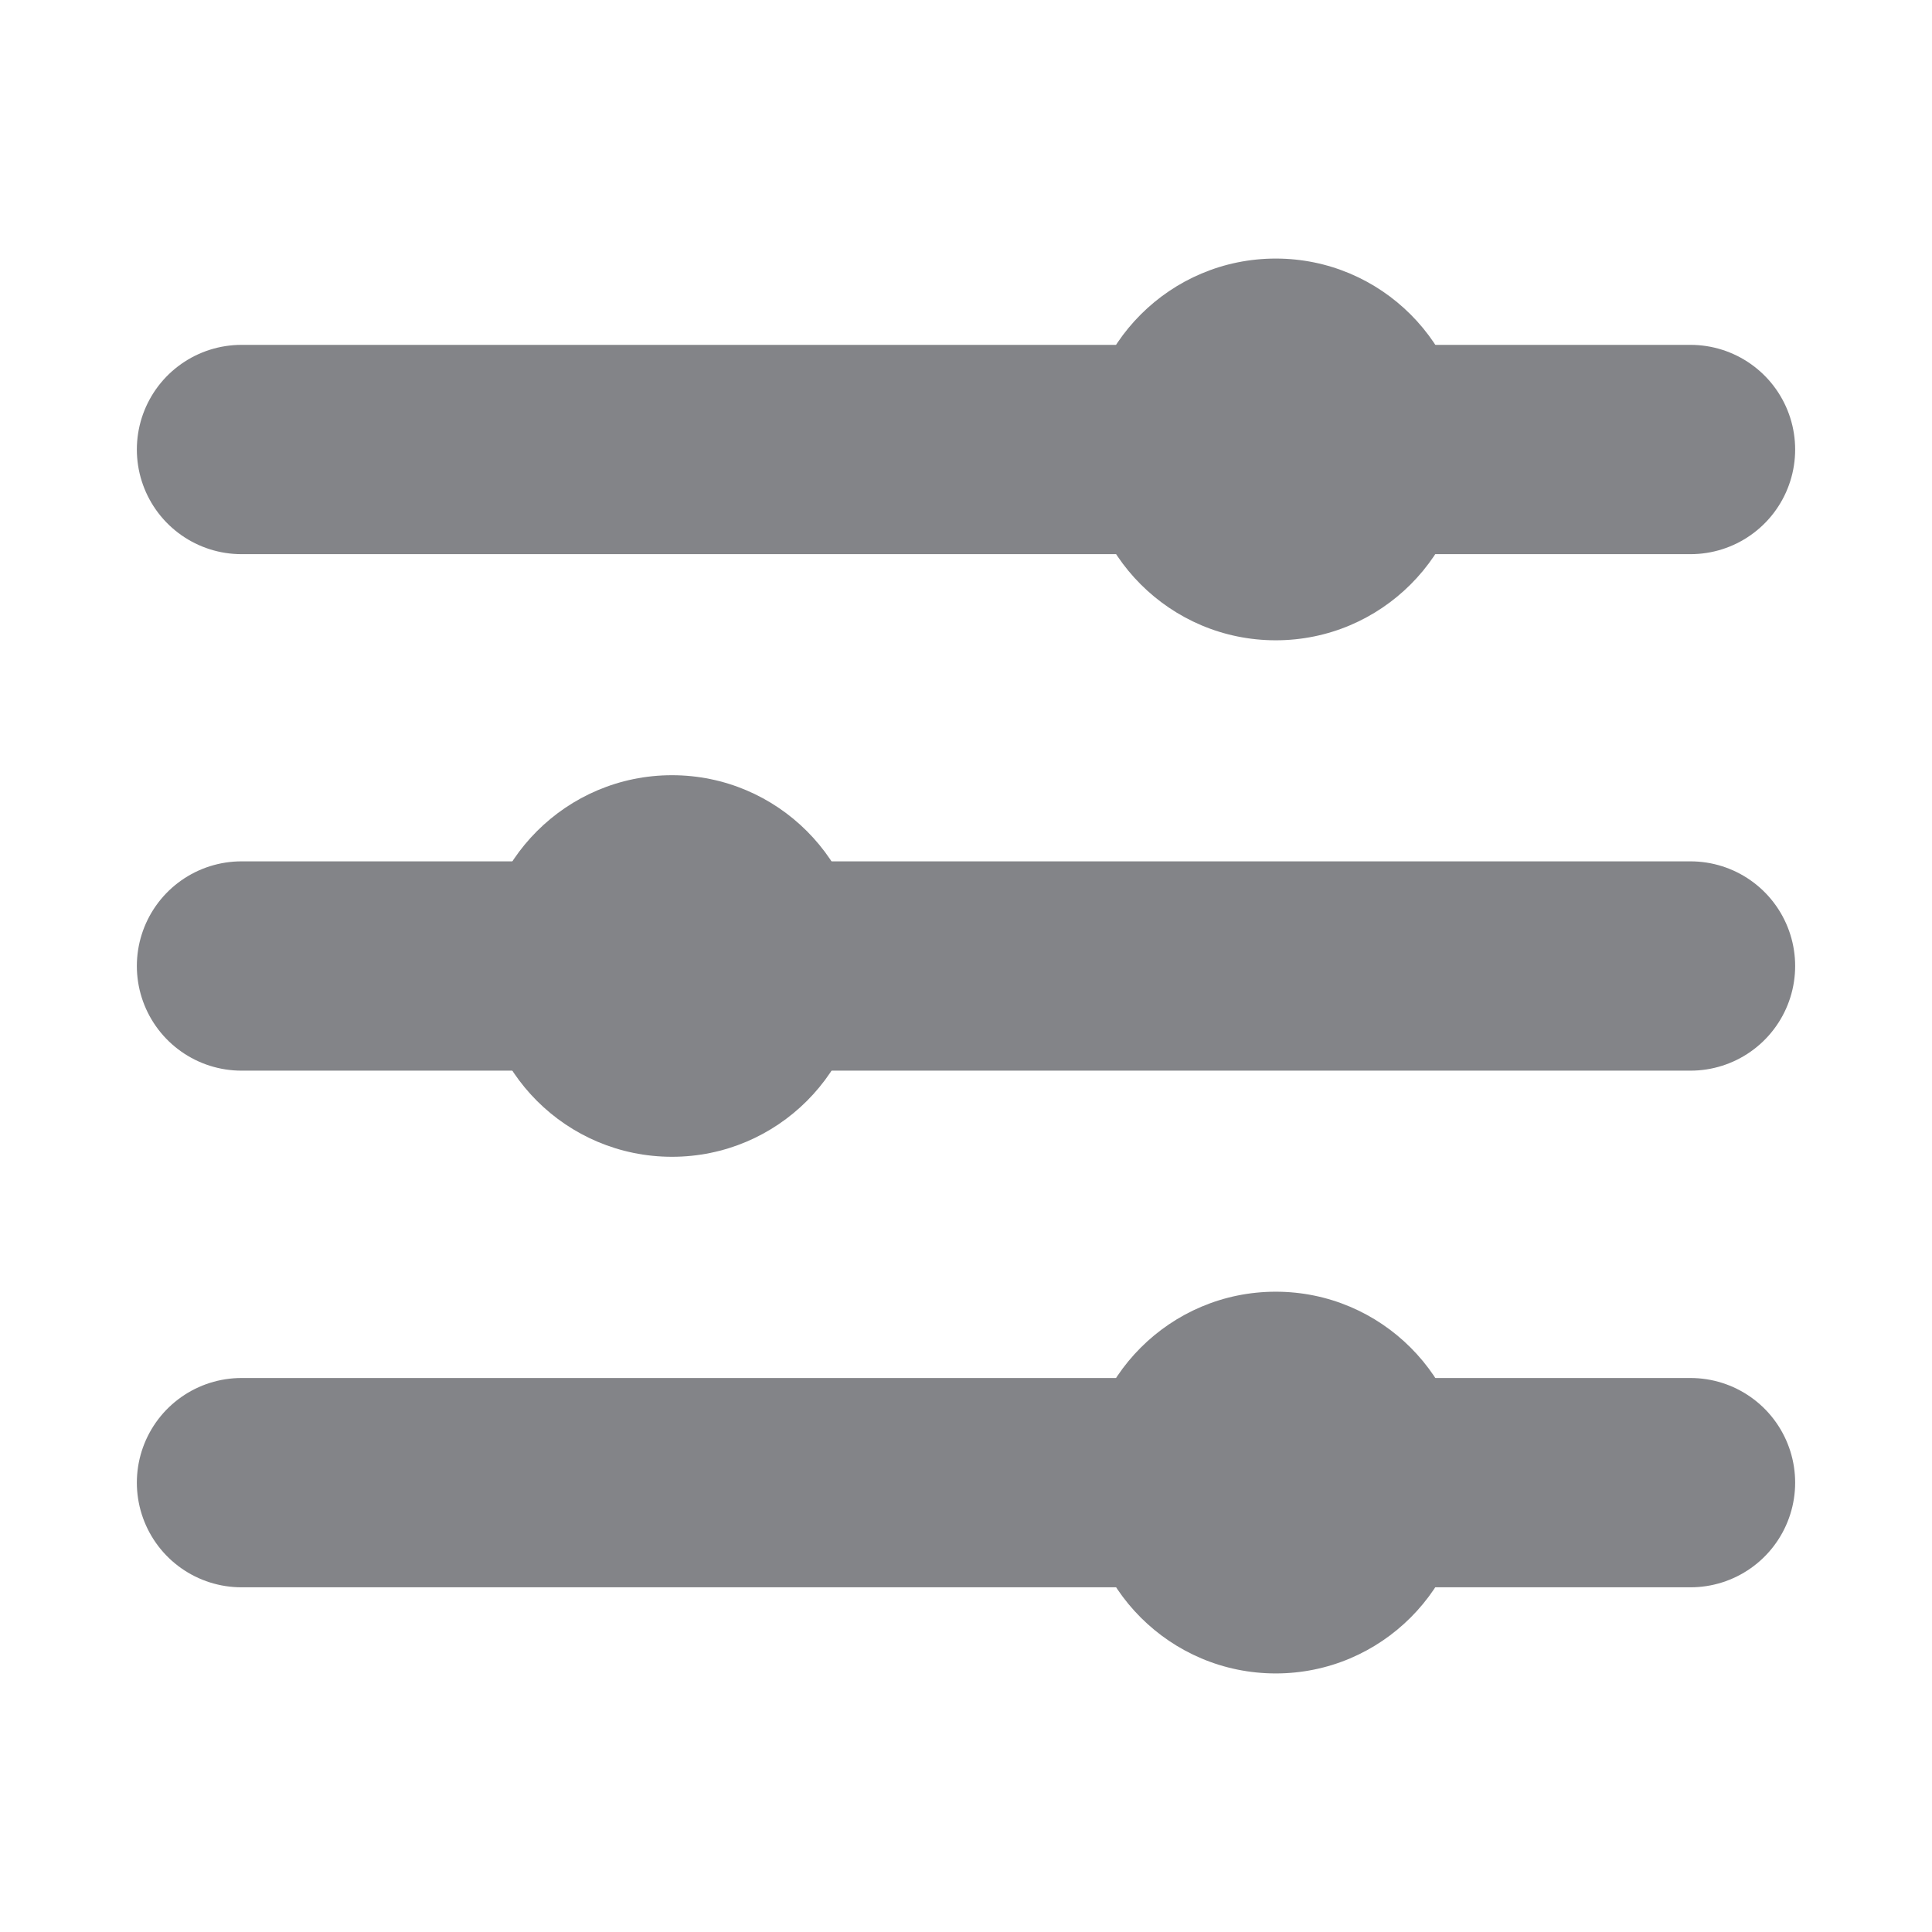
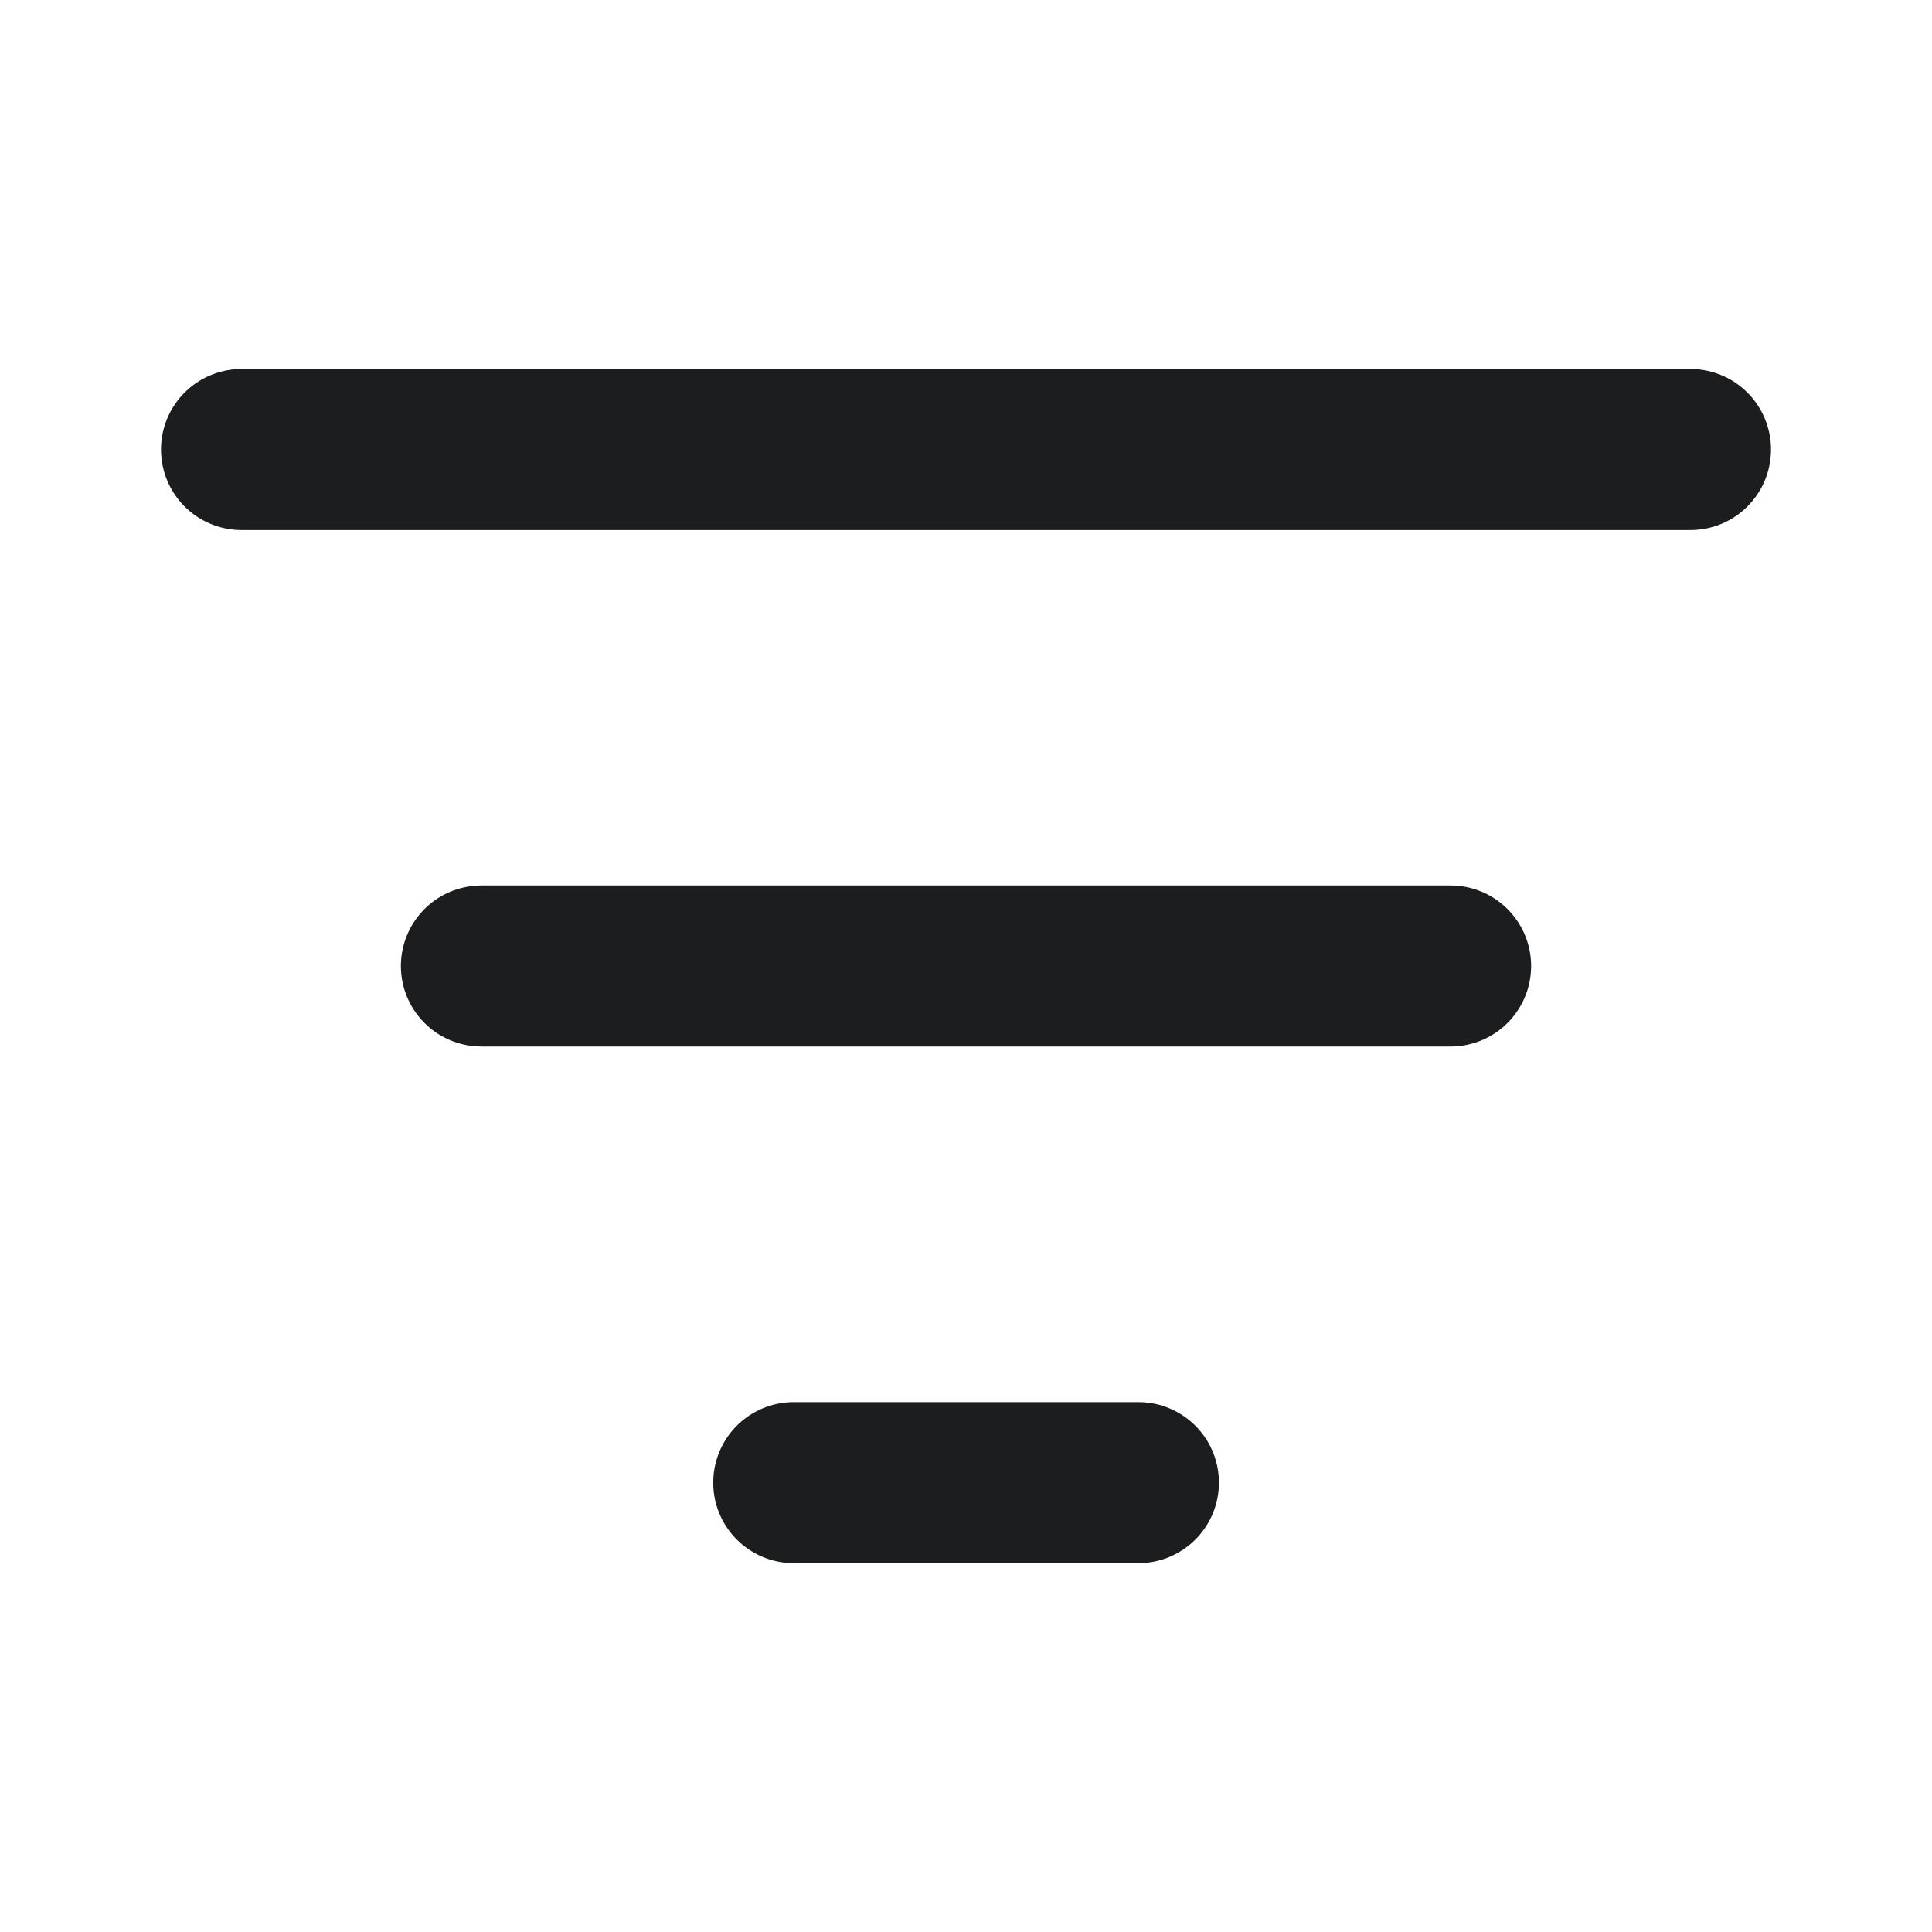
<svg xmlns="http://www.w3.org/2000/svg" width="12" height="12" viewBox="0 0 12 12" fill="none">
-   <path d="M7.924 3.977C8.578 3.977 9.109 3.446 9.109 2.792C9.109 2.137 8.578 1.606 7.924 1.606C7.269 1.606 6.738 2.137 6.738 2.792C6.738 3.446 7.269 3.977 7.924 3.977Z" fill="#838488" />
-   <path d="M1.5 2.792H10.5" stroke="#838488" stroke-width="1.3" stroke-linecap="round" stroke-linejoin="round" />
-   <path d="M4.174 7.185C4.828 7.185 5.359 6.655 5.359 6C5.359 5.346 4.828 4.815 4.174 4.815C3.519 4.815 2.988 5.346 2.988 6C2.988 6.655 3.519 7.185 4.174 7.185Z" fill="#838488" />
-   <path d="M1.5 6L10.5 6" stroke="#838488" stroke-width="1.3" stroke-linecap="round" stroke-linejoin="round" />
-   <path d="M7.924 10.394C8.578 10.394 9.109 9.863 9.109 9.209C9.109 8.554 8.578 8.023 7.924 8.023C7.269 8.023 6.738 8.554 6.738 9.209C6.738 9.863 7.269 10.394 7.924 10.394Z" fill="#838488" />
-   <path d="M1.5 9.209H10.5" stroke="#838488" stroke-width="1.3" stroke-linecap="round" stroke-linejoin="round" />
+   <path d="M1.5 2.792H10.5" stroke="#1C1D1F" stroke-linecap="round" stroke-linejoin="round" />
+   <path d="M2.99 6L9.01 6" stroke="#1C1D1F" stroke-linecap="round" stroke-linejoin="round" />
+   <path d="M4.93 9.209L7.071 9.209" stroke="#1C1D1F" stroke-linecap="round" stroke-linejoin="round" />
</svg>
